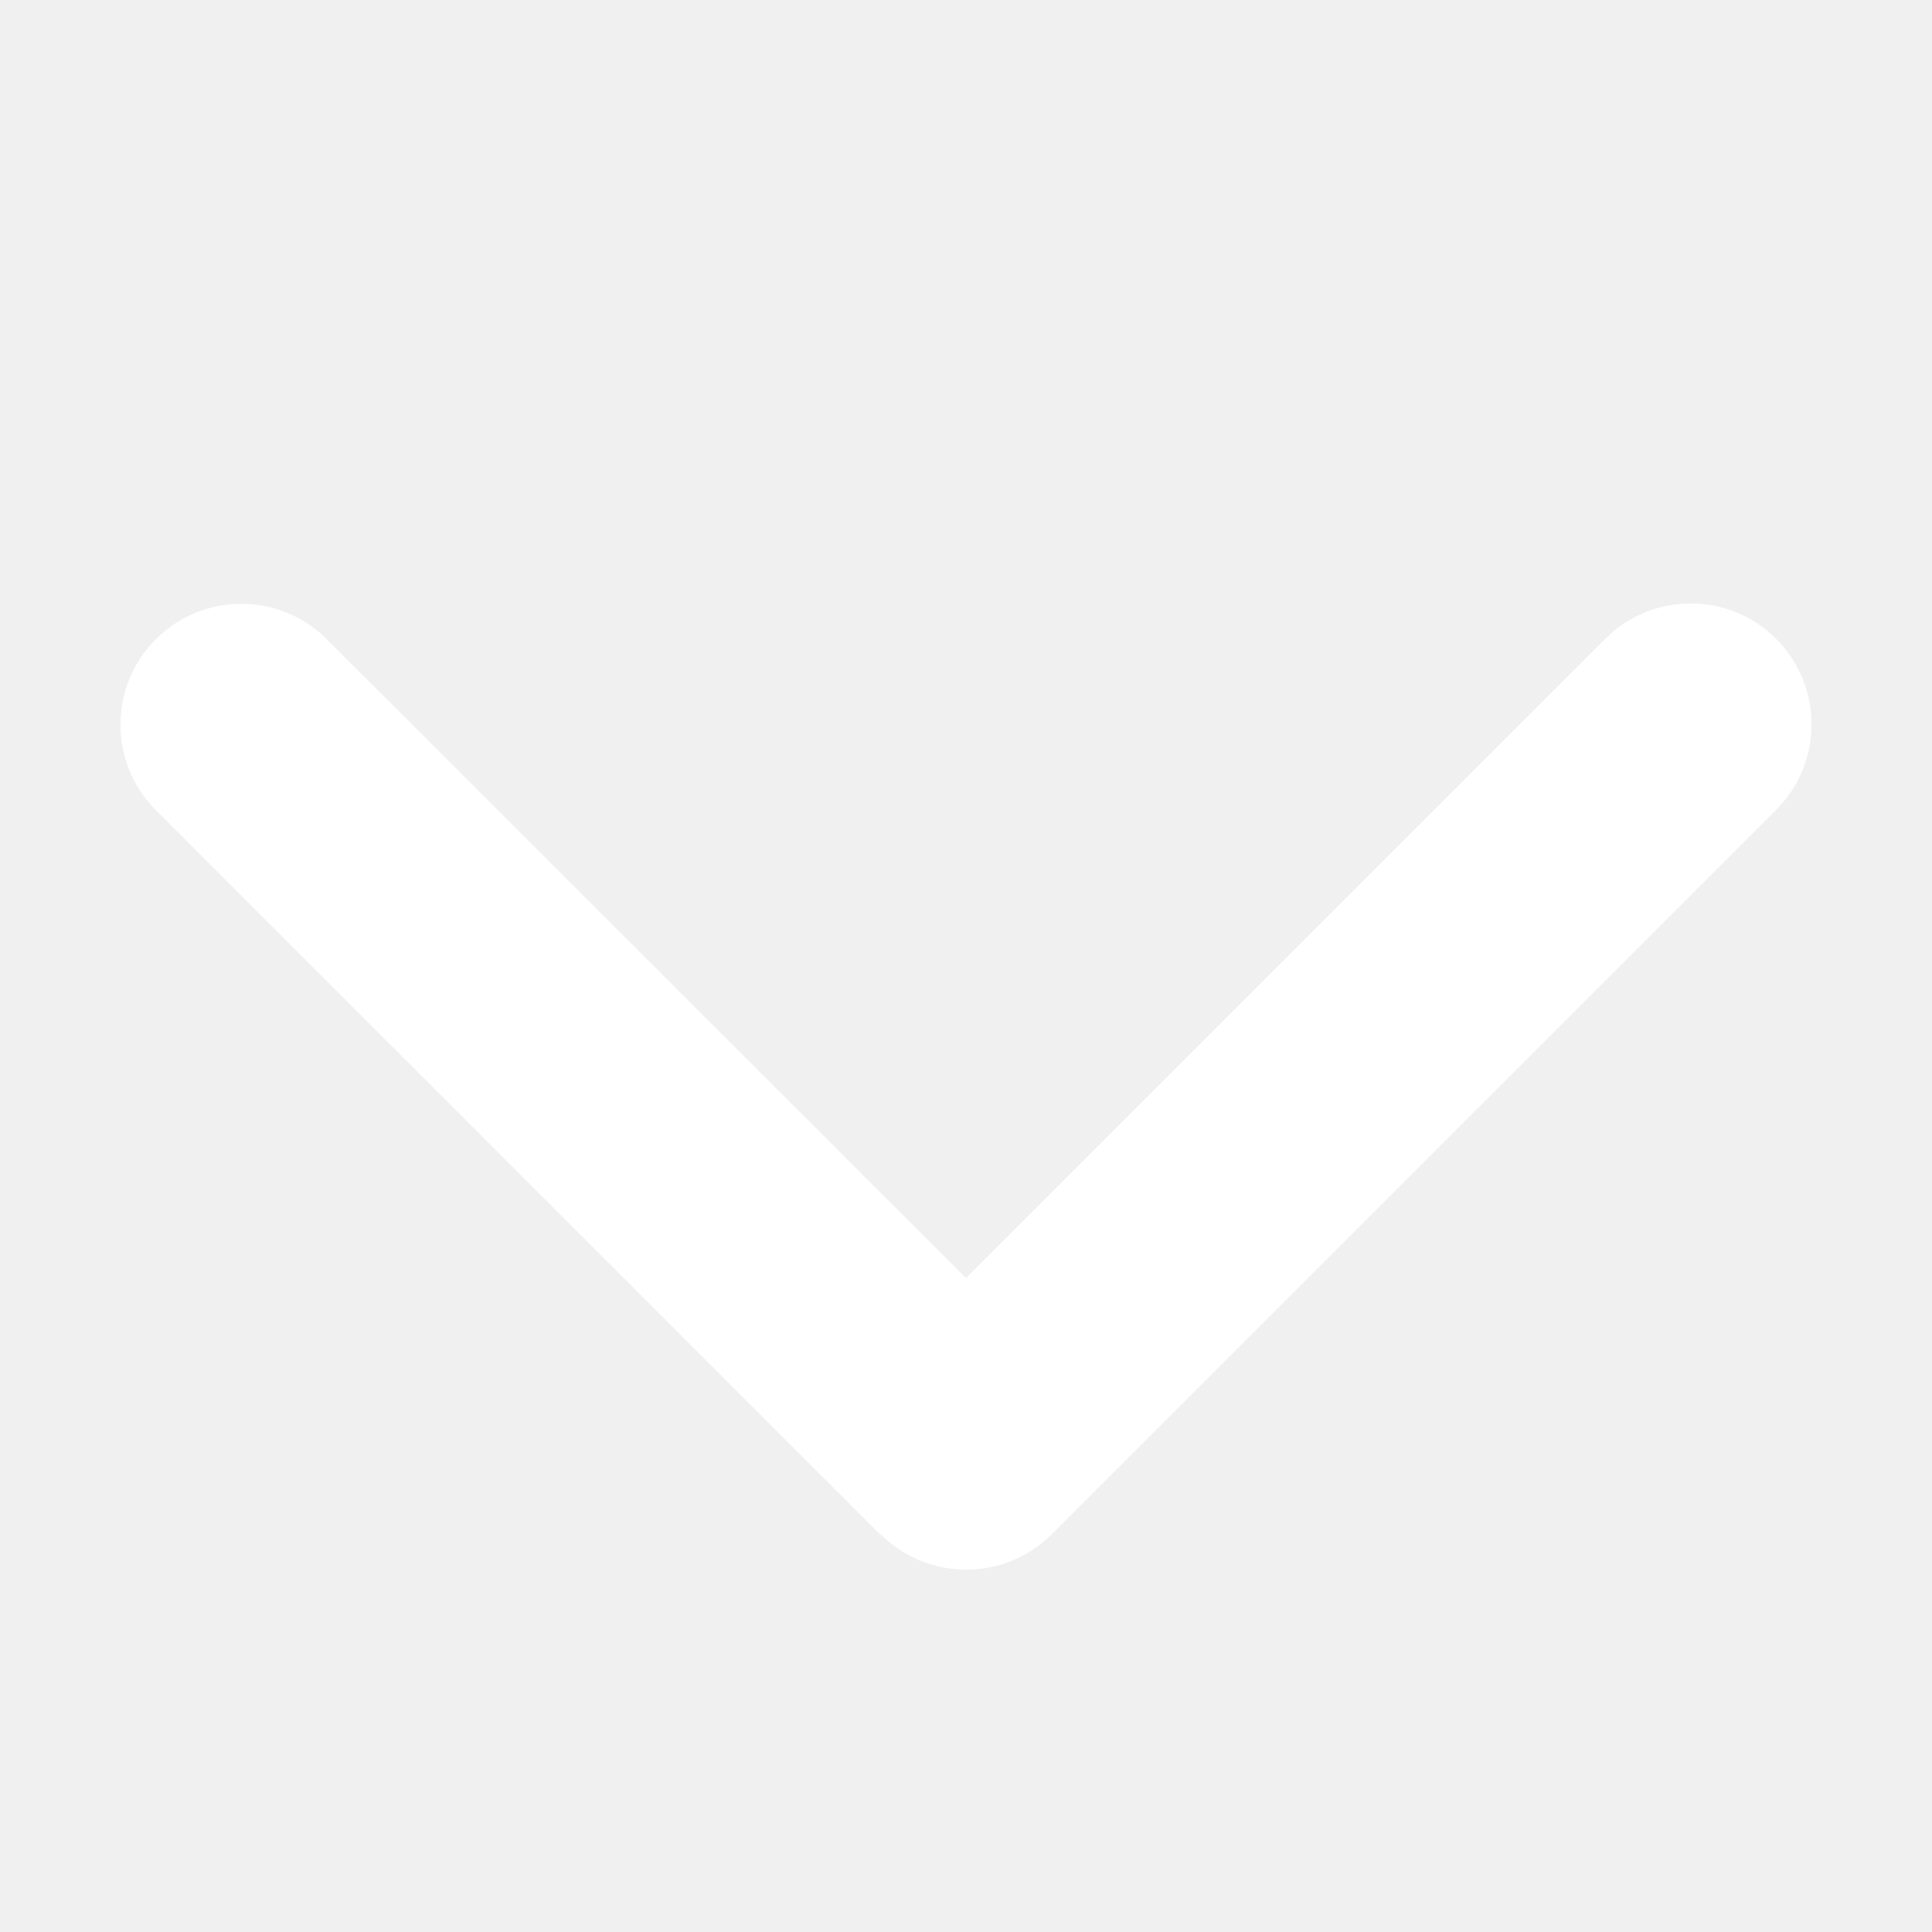
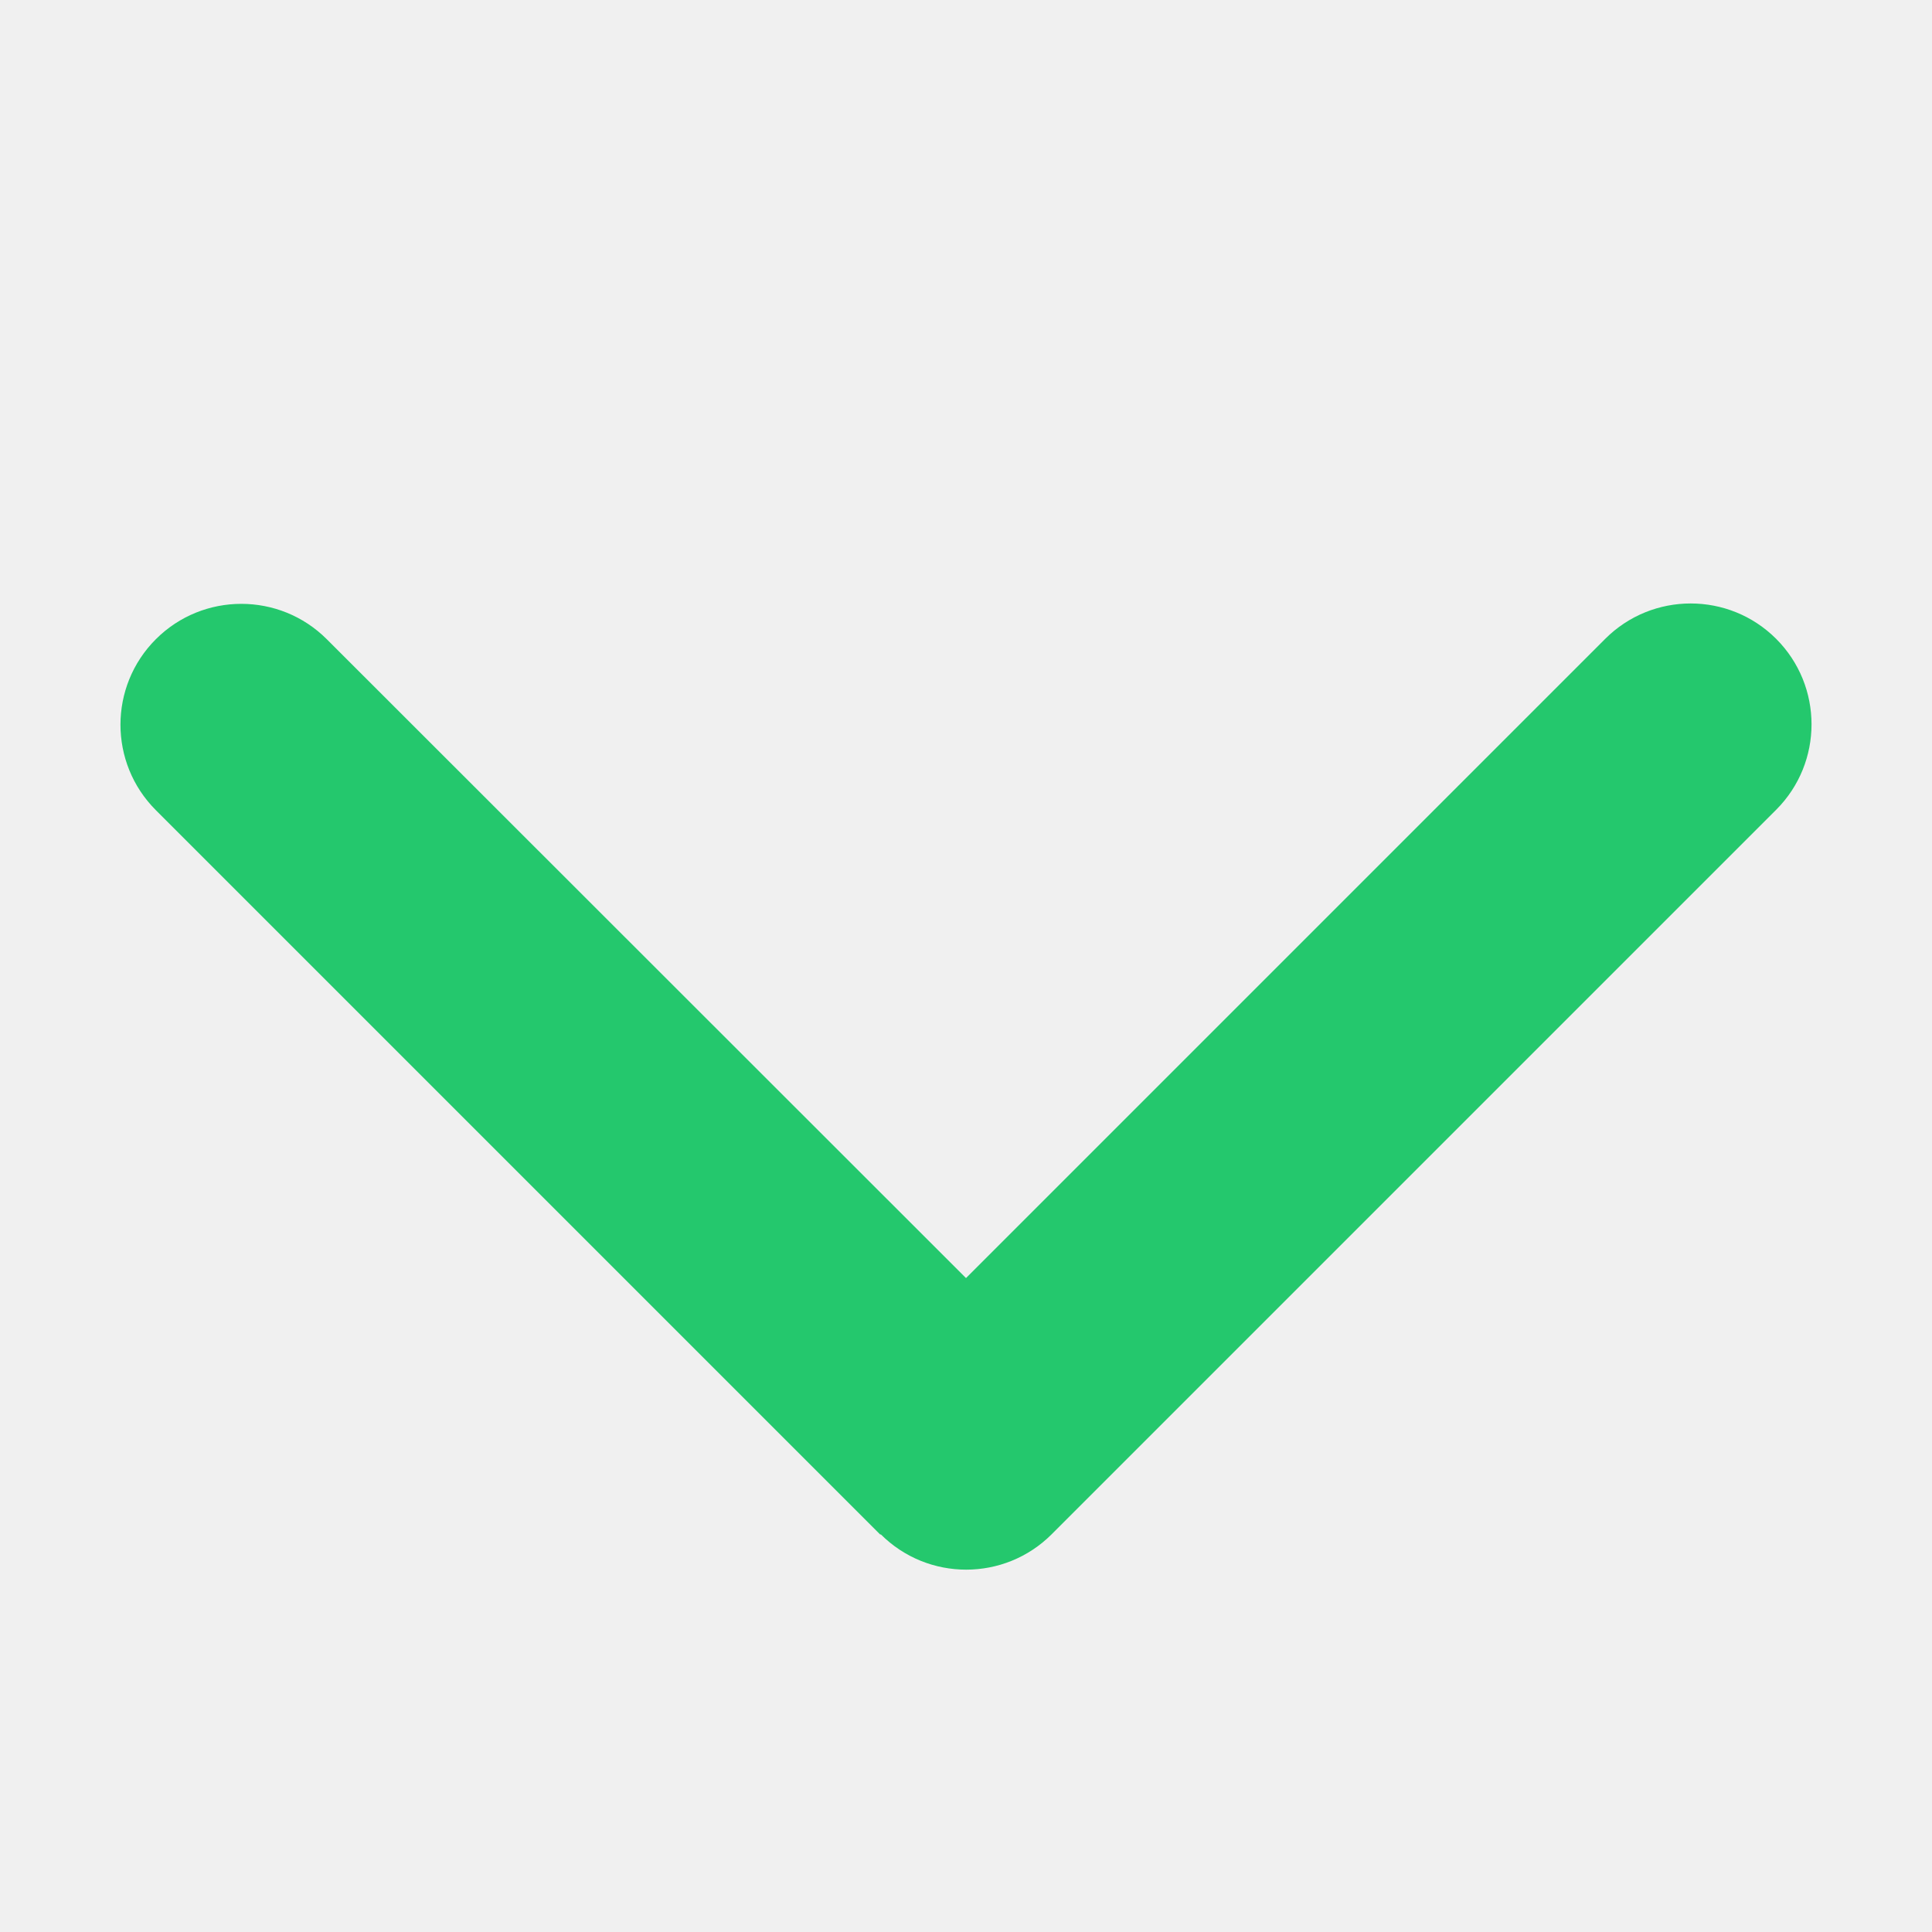
<svg xmlns="http://www.w3.org/2000/svg" viewBox="0 0 512 512">
-   <path fill="#ffffff" d="M233.4 406.6c12.5 12.5 32.8 12.5 45.3 0l192-192c12.5-12.5 12.5-32.8 0-45.3s-32.8-12.5-45.3 0L256 338.7 86.6 169.4c-12.5-12.5-32.8-12.5-45.3 0s-12.5 32.8 0 45.3l192 192z" />
+   <path fill="#24c86d" d="M233.4 406.6c12.5 12.5 32.8 12.5 45.3 0l192-192c12.5-12.5 12.5-32.8 0-45.3s-32.8-12.5-45.3 0L256 338.7 86.6 169.4c-12.5-12.5-32.8-12.5-45.3 0s-12.5 32.8 0 45.3l192 192z" />
</svg>
